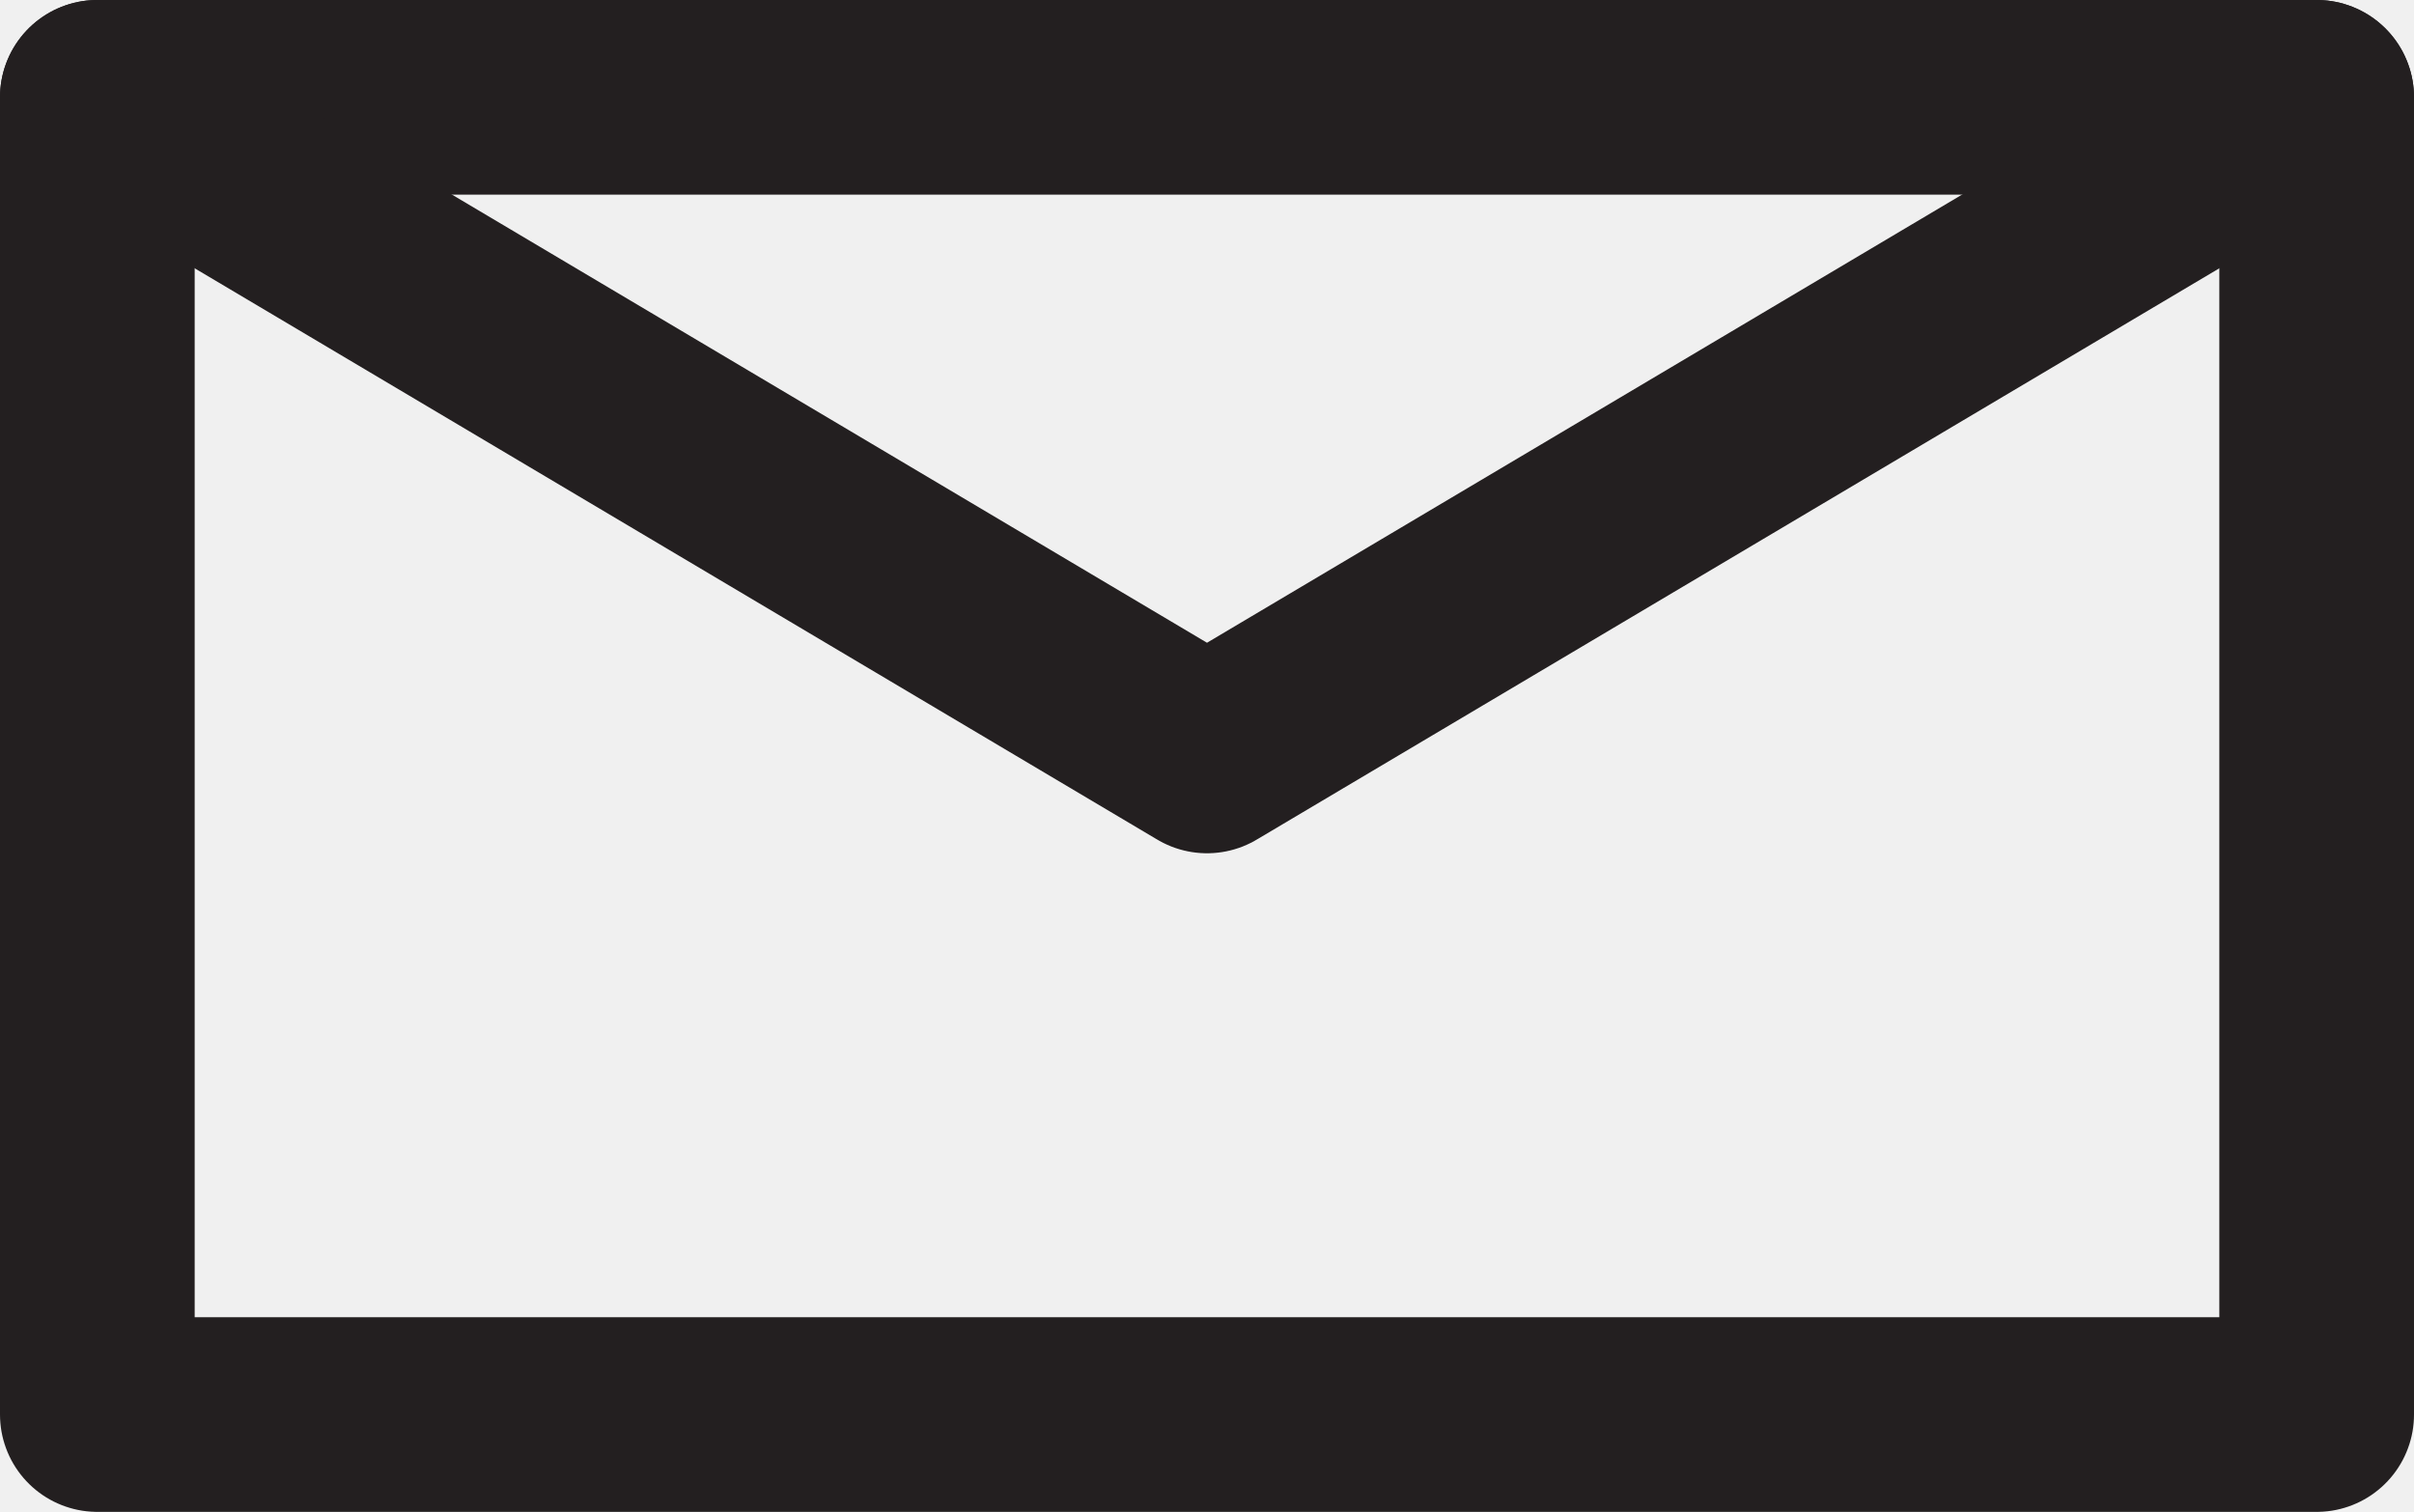
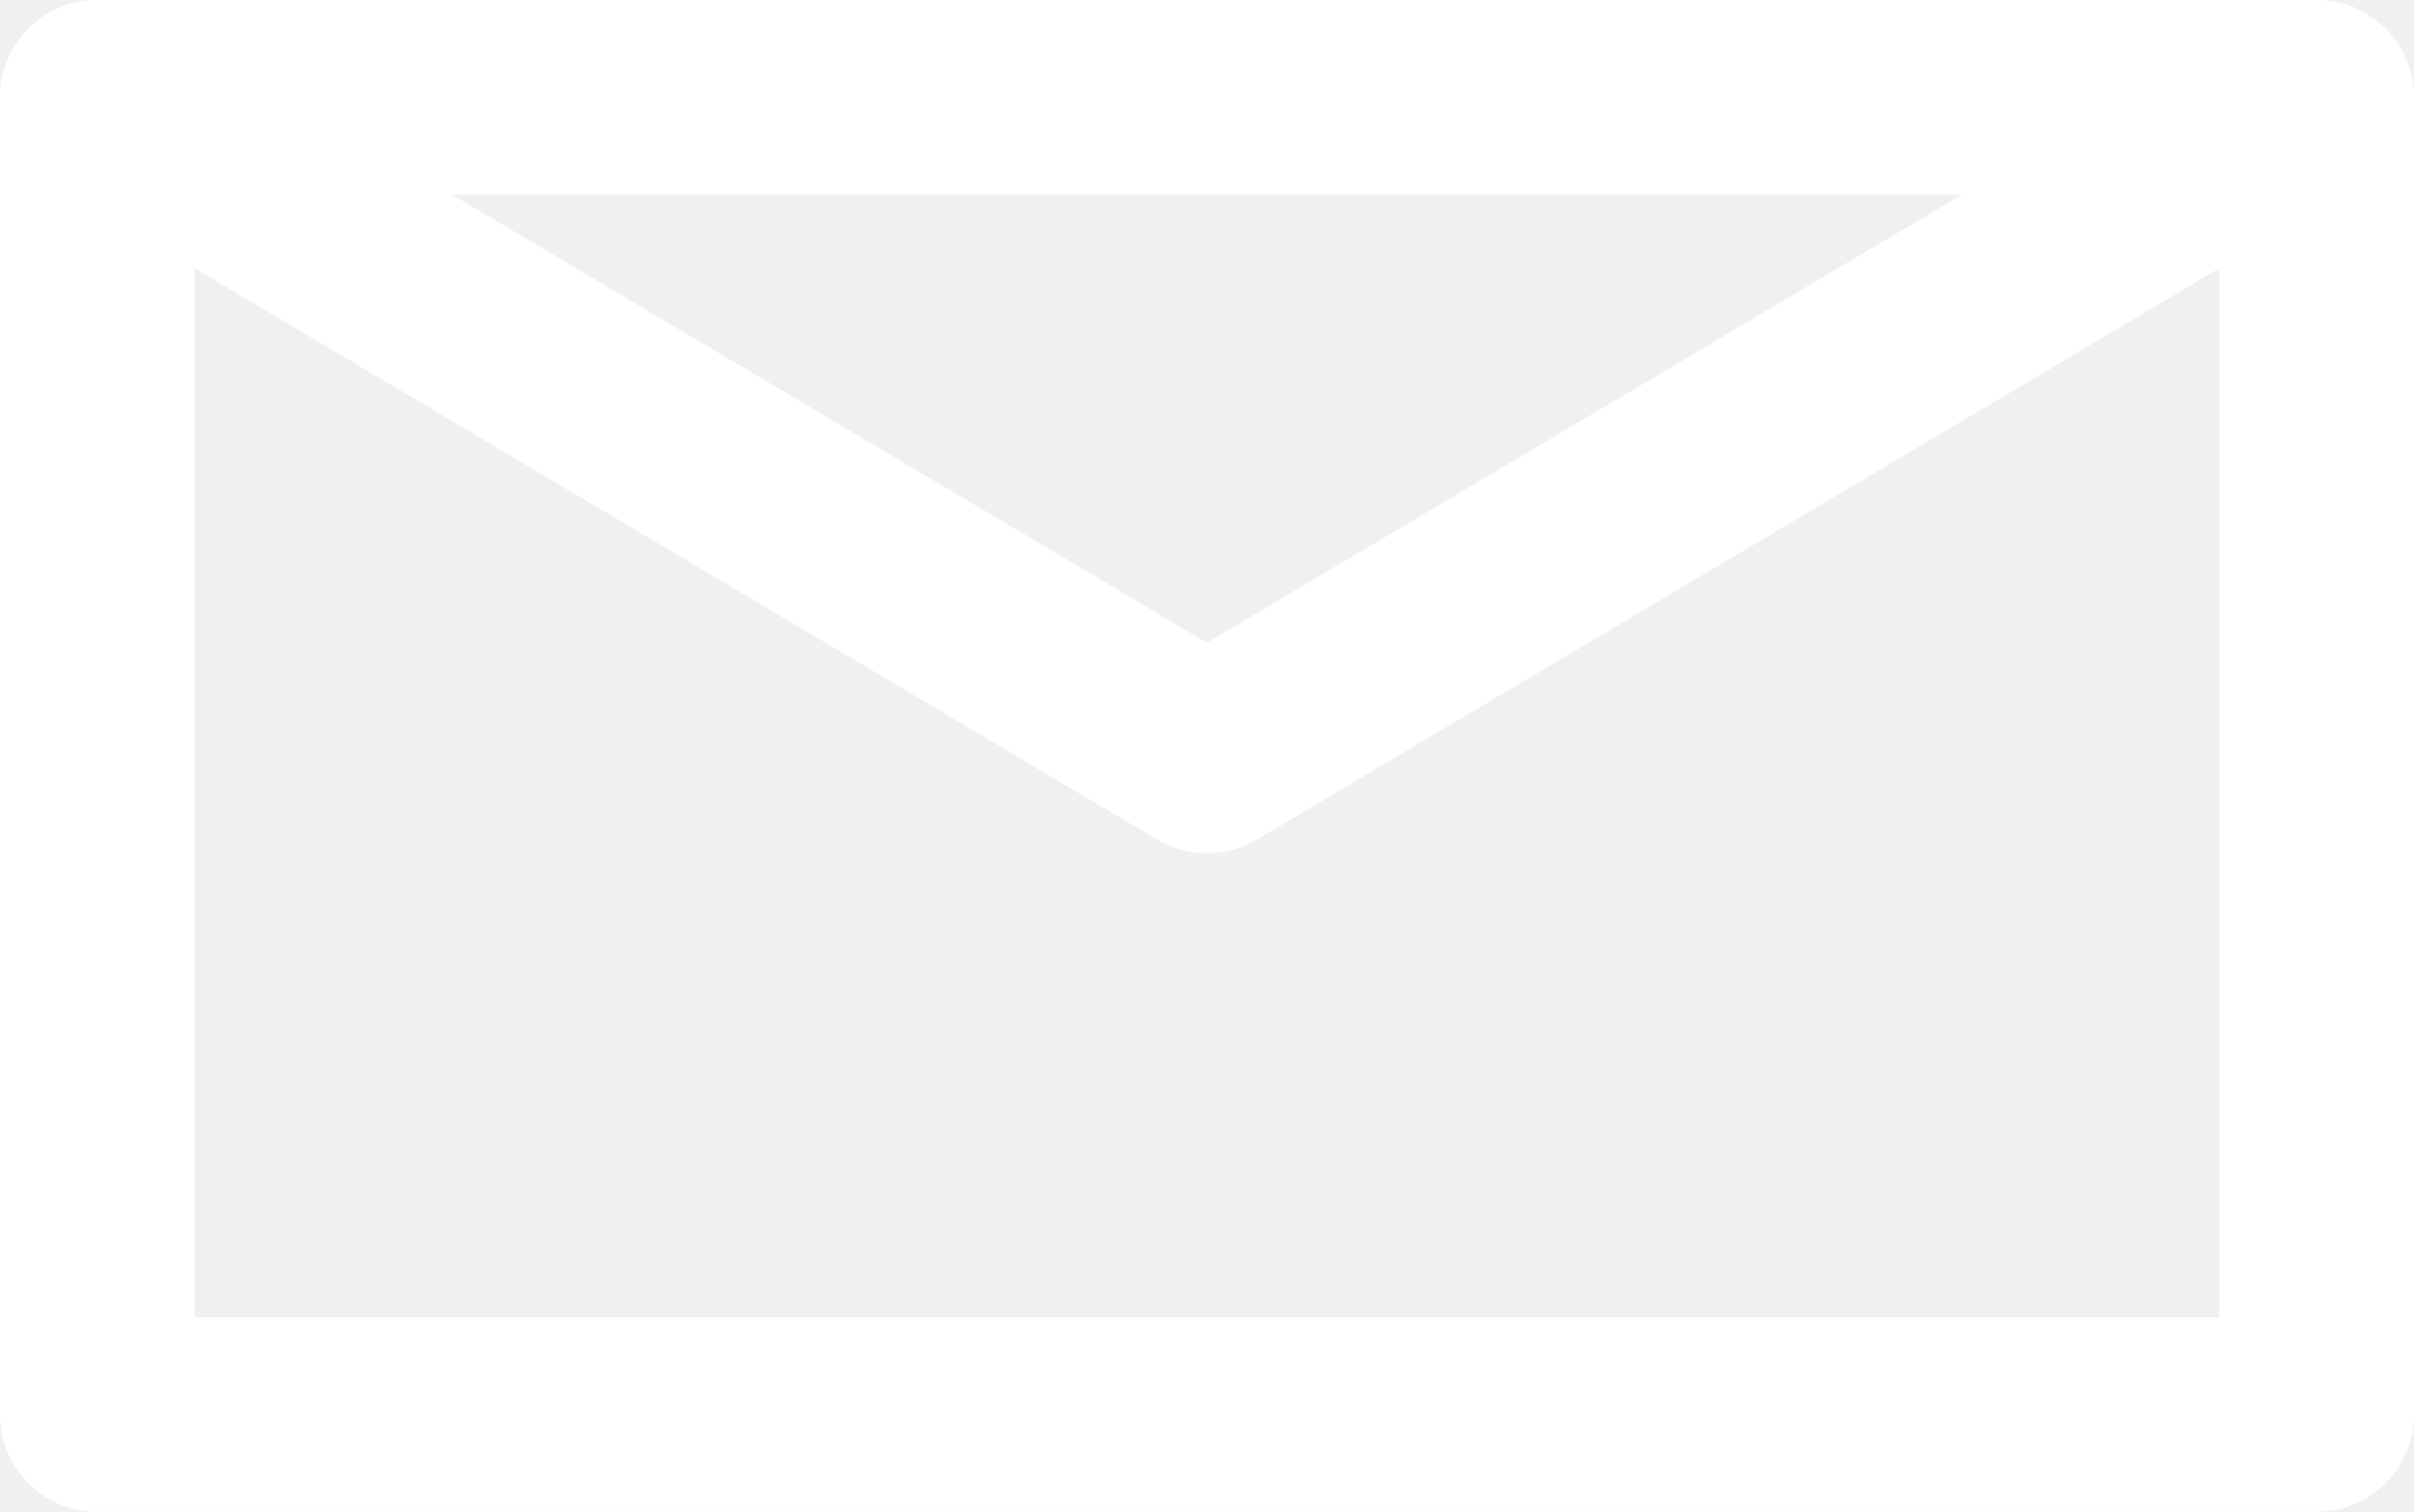
<svg xmlns="http://www.w3.org/2000/svg" id="Layer_1" data-name="Layer 1" viewBox="0 0 744 466">
  <defs>
-     <style>.cls-1{fill:none;stroke:#231f20;stroke-linecap:round;stroke-linejoin:round;stroke-width:60px;}</style>
+     <style>.cls-1{fill:none;stroke:#fff;stroke-linecap:round;stroke-linejoin:round;stroke-width:60px;}</style>
  </defs>
  <rect class="cls-1" x="30" y="30" width="684" height="406" />
  <polyline class="cls-1" points="30 30 372 233 714 30" />
</svg>
